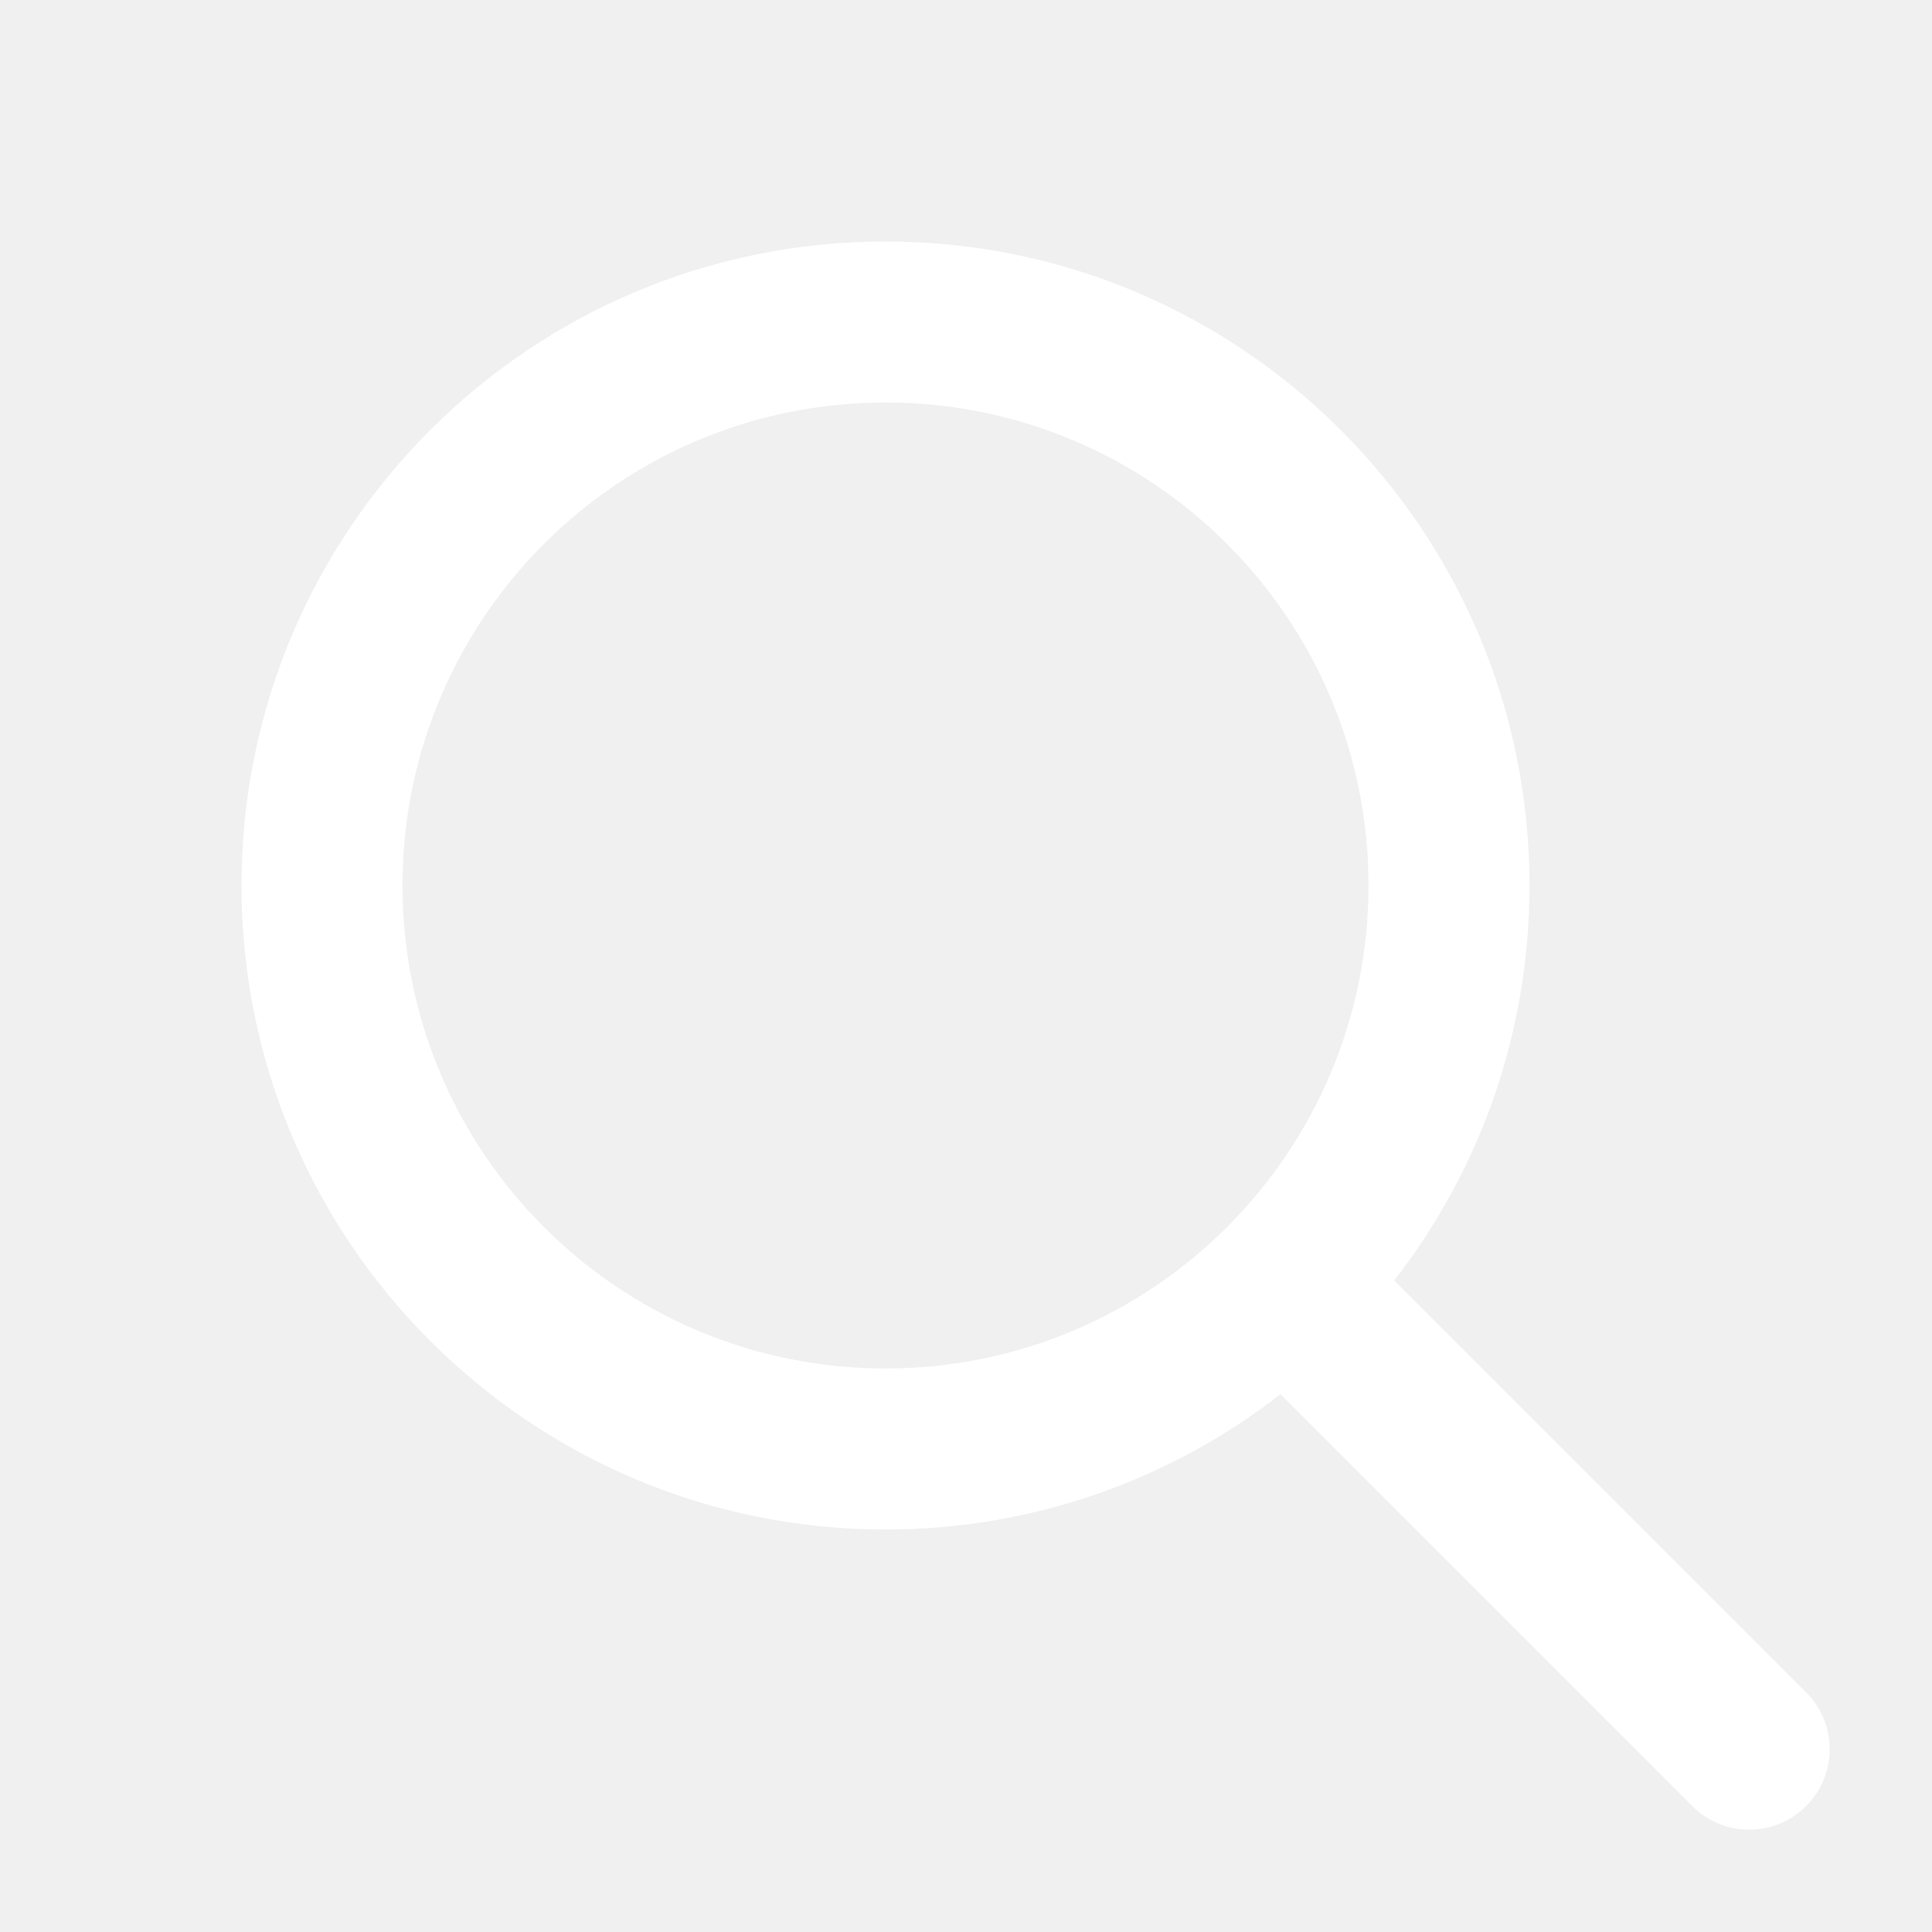
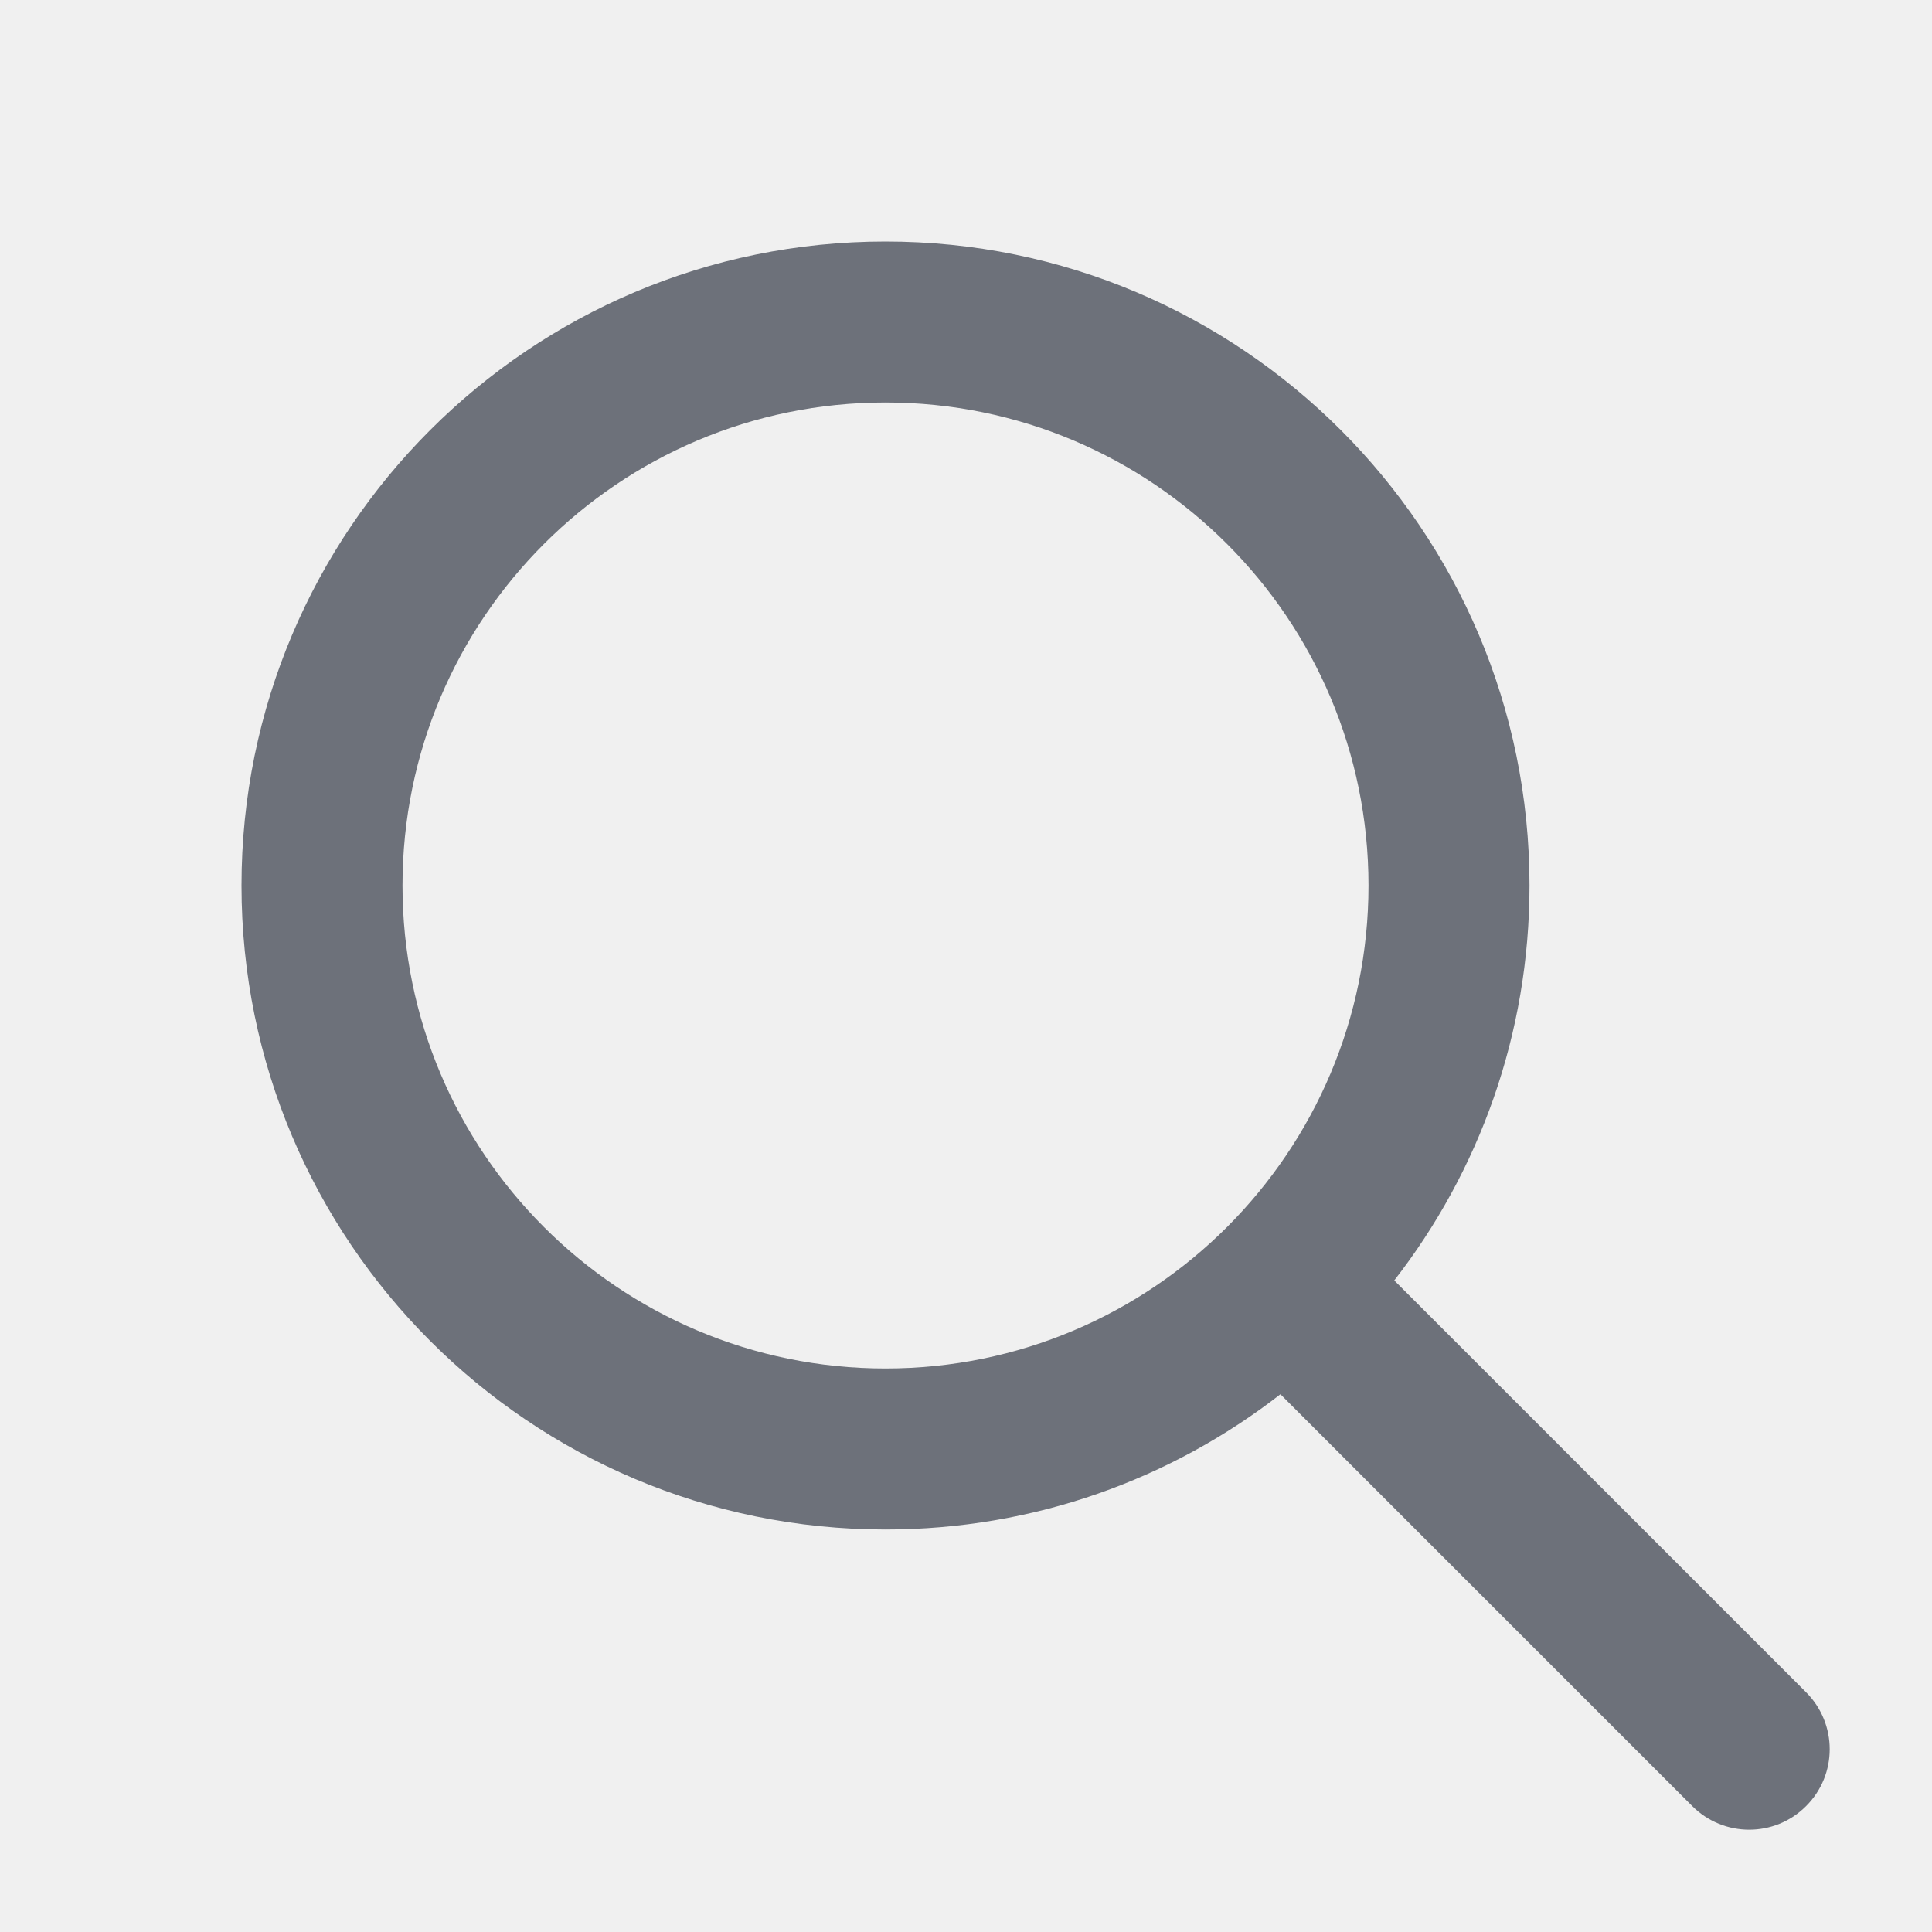
<svg xmlns="http://www.w3.org/2000/svg" width="24" height="24" viewBox="0 0 24 24" fill="none">
-   <path fill-rule="evenodd" clip-rule="evenodd" d="M15.906 17.32C14.551 18.373 12.849 19 11 19C6.582 19 3 15.418 3 11C3 6.582 6.582 3 11 3C15.418 3 19 6.582 19 11C19 12.849 18.373 14.551 17.32 15.906L22.436 21.022C22.827 21.413 22.827 22.046 22.436 22.436C22.046 22.827 21.413 22.827 21.022 22.436L15.906 17.32ZM17 11C17 14.314 14.314 17 11 17C7.686 17 5 14.314 5 11C5 7.686 7.686 5 11 5C14.314 5 17 7.686 17 11Z" fill="white" />
+   <path fill-rule="evenodd" clip-rule="evenodd" d="M15.906 17.32C14.551 18.373 12.849 19 11 19C6.582 19 3 15.418 3 11C3 6.582 6.582 3 11 3C15.418 3 19 6.582 19 11C19 12.849 18.373 14.551 17.32 15.906L22.436 21.022C22.827 21.413 22.827 22.046 22.436 22.436C22.046 22.827 21.413 22.827 21.022 22.436L15.906 17.32ZM17 11C17 14.314 14.314 17 11 17C7.686 17 5 14.314 5 11C5 7.686 7.686 5 11 5C14.314 5 17 7.686 17 11Z" fill="#6D717A" />
</svg>
